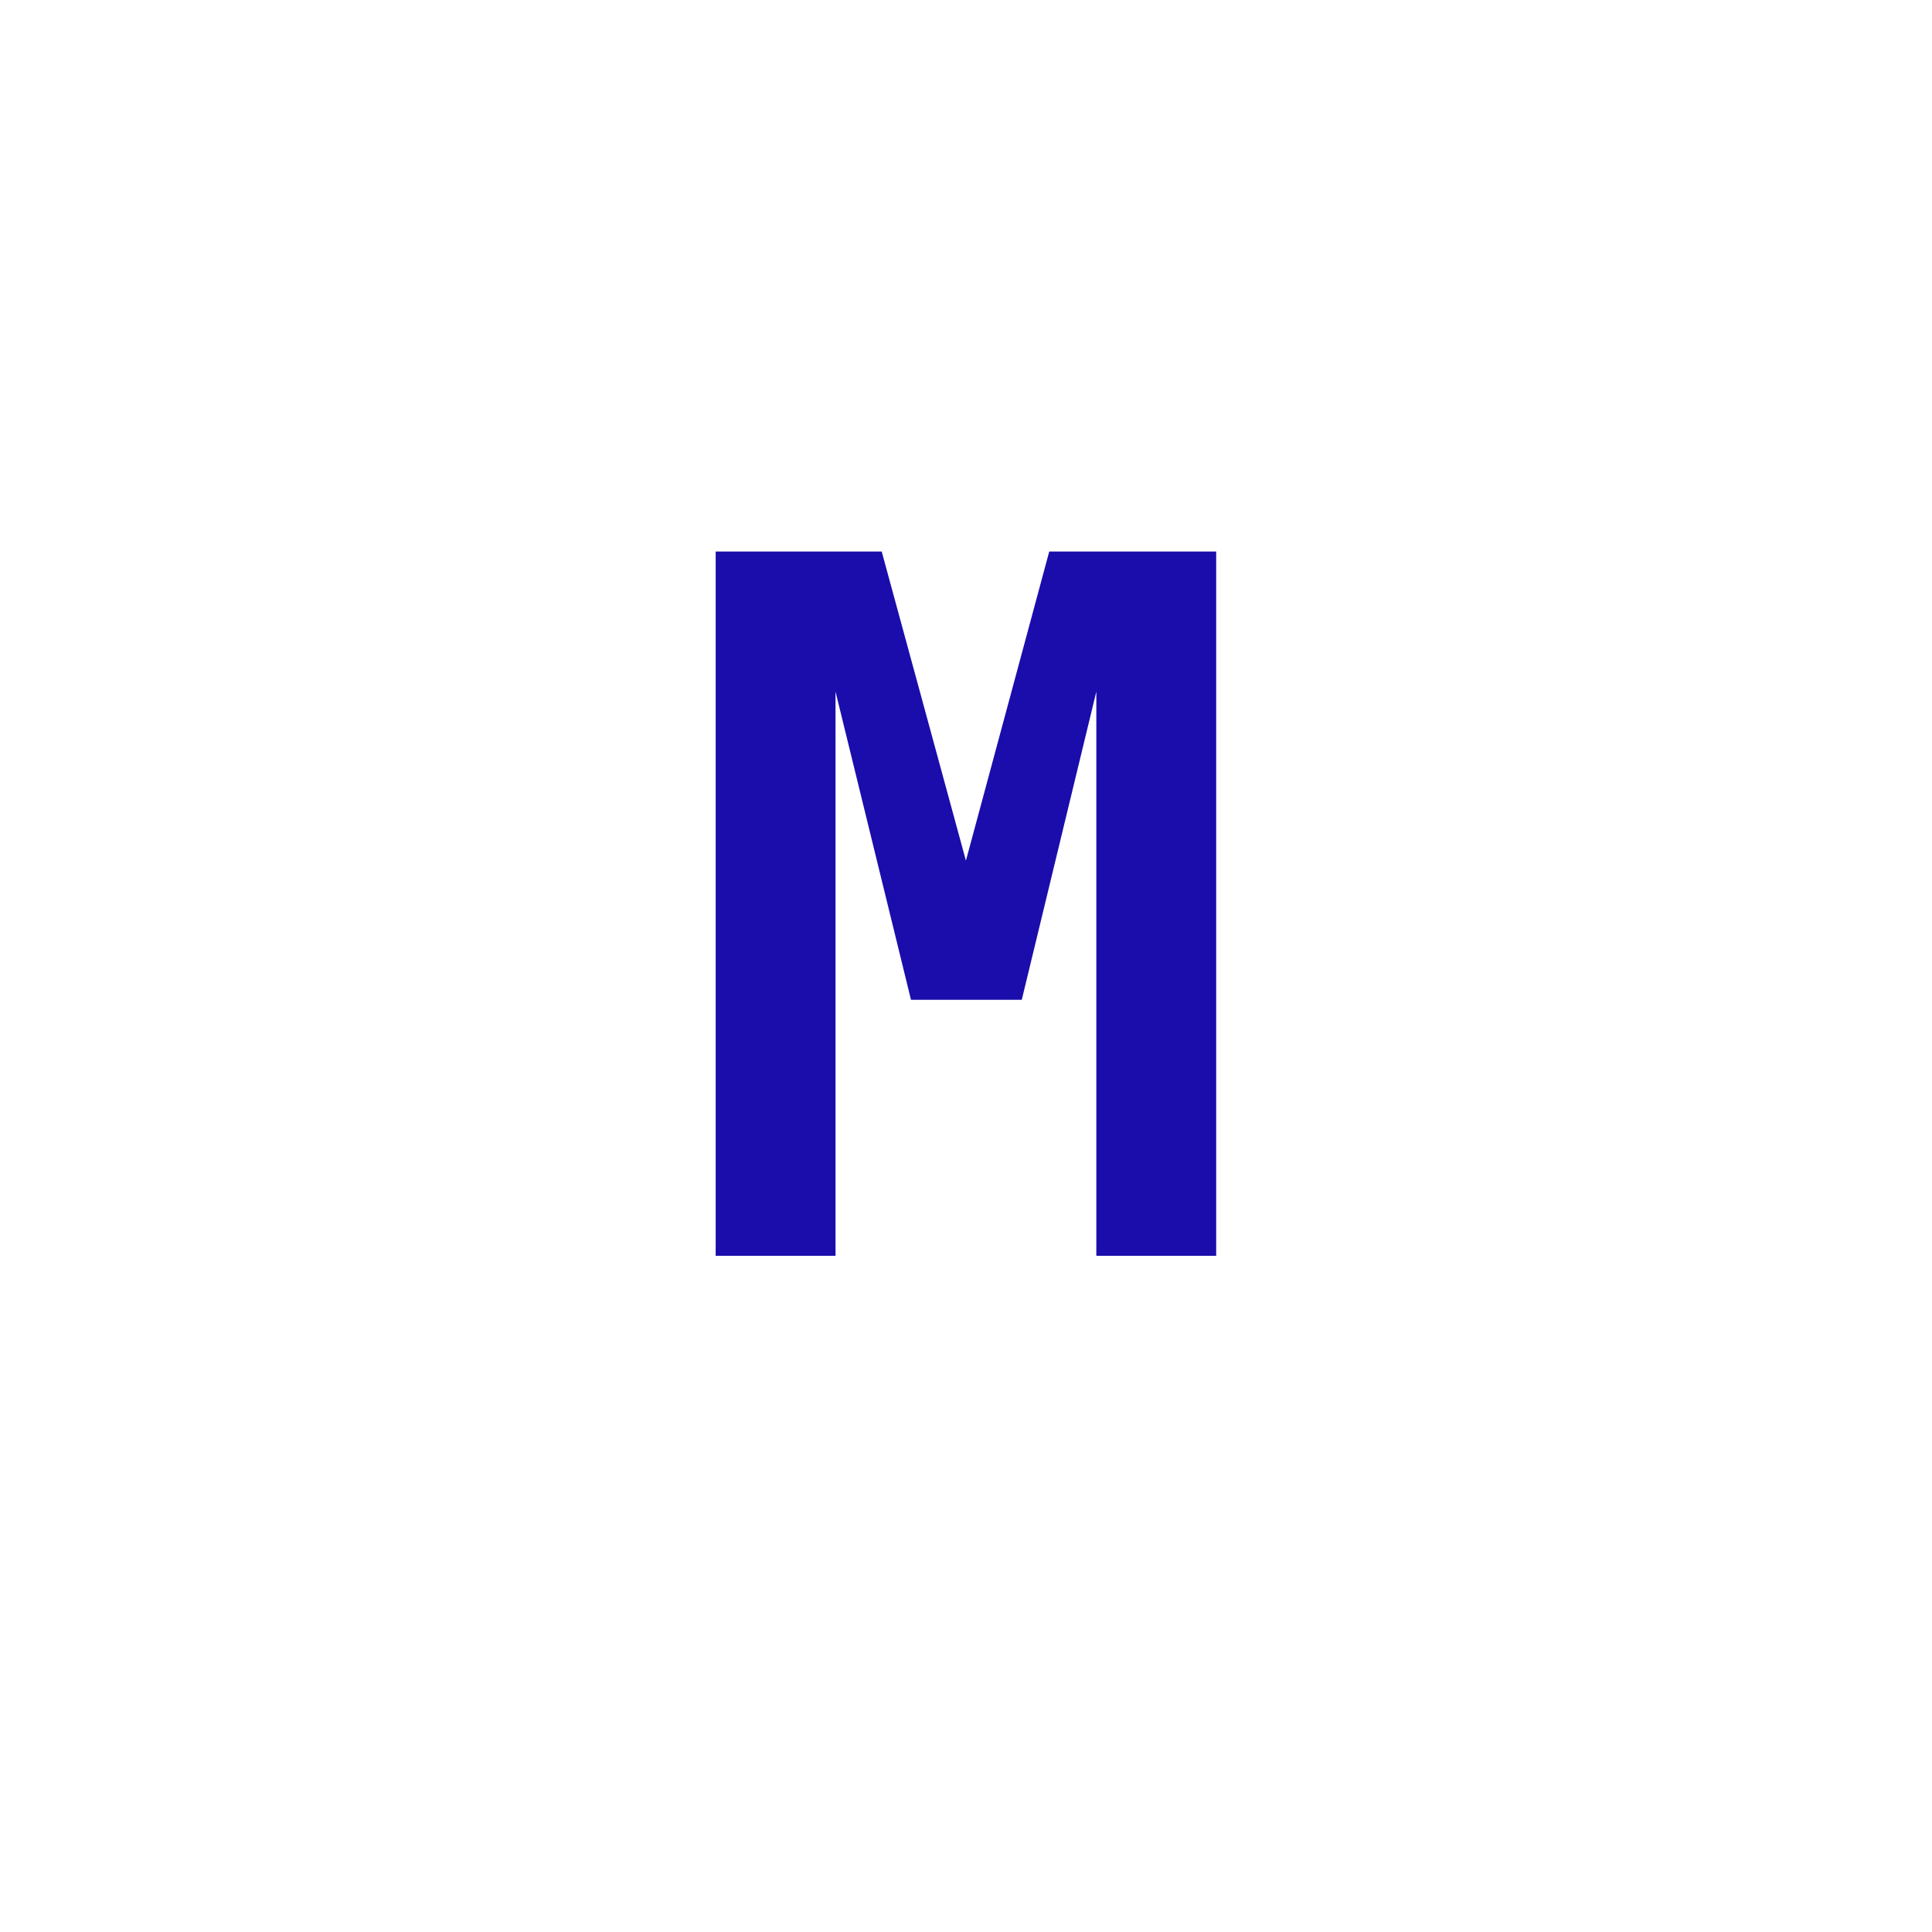
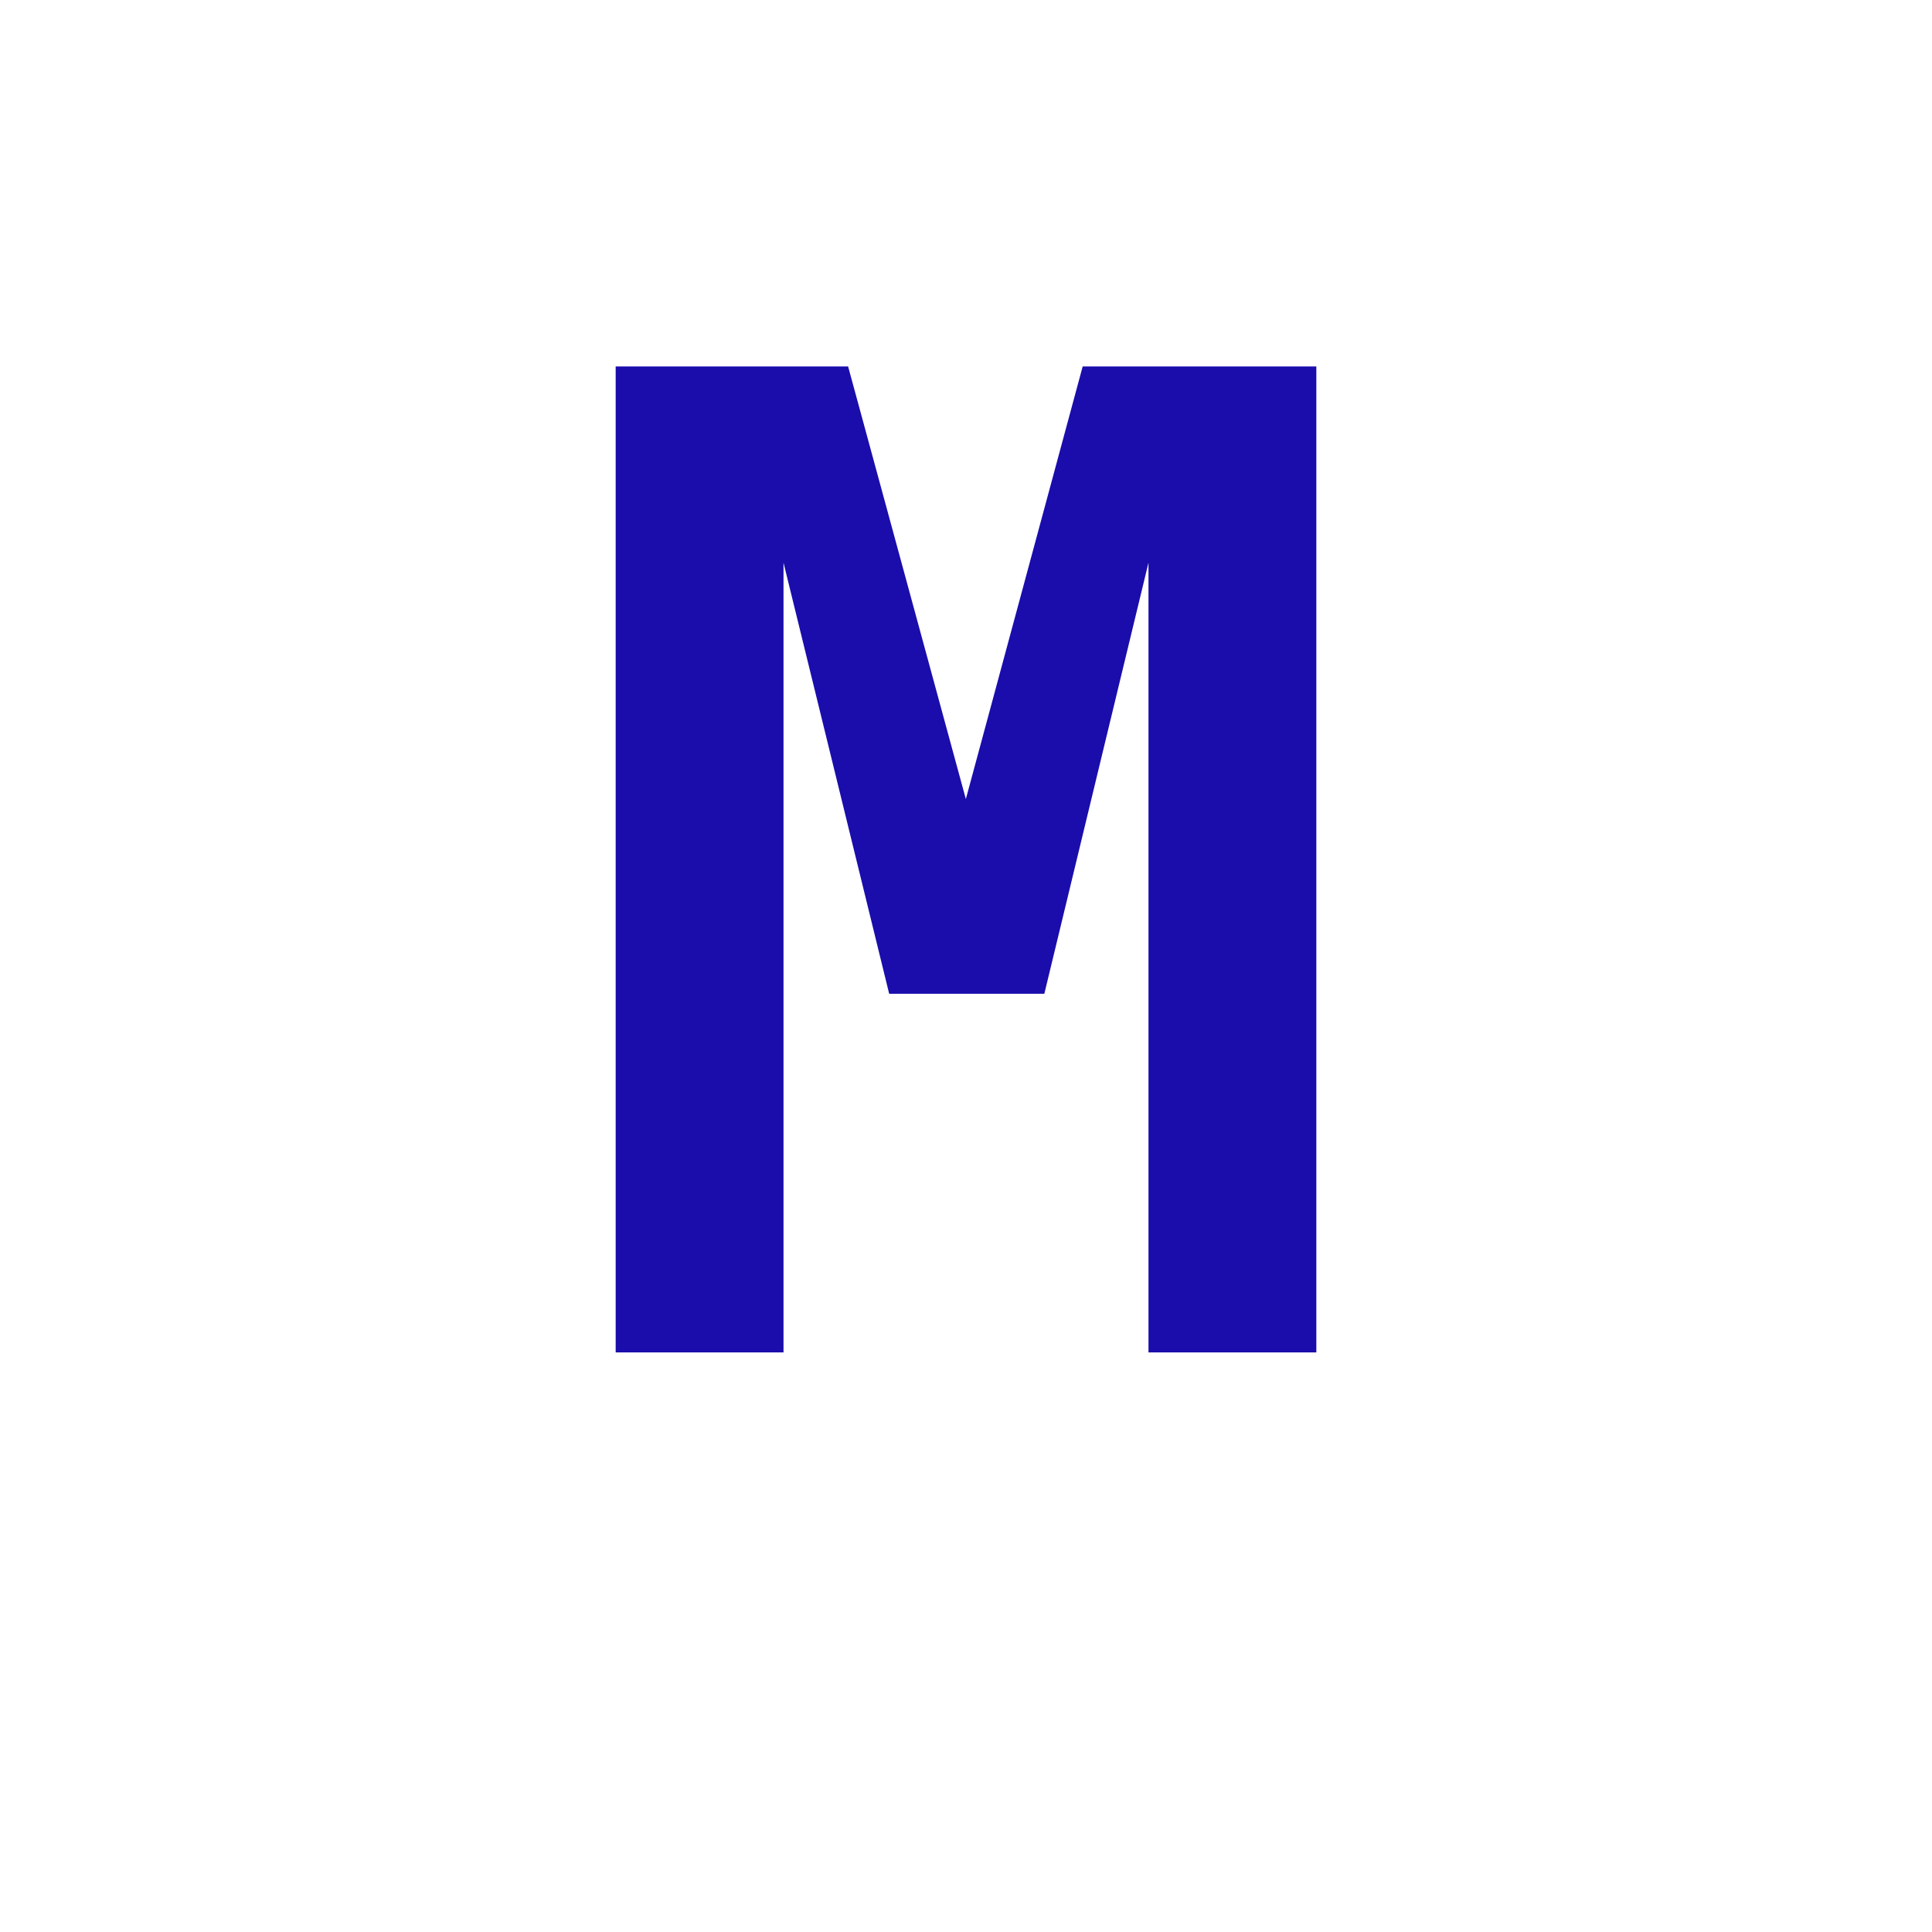
<svg xmlns="http://www.w3.org/2000/svg" viewBox="0 0 100 100">
  <rect width="100" height="100" fill="white" />
-   <text x="50" y="65" font-family="Inconsolata, monospace" font-size="50" font-weight="bold" text-anchor="middle" fill="#1a0dab">M</text>
+   <text x="50" y="70" font-family="Inconsolata, monospace" font-size="70" font-weight="bold" text-anchor="middle" fill="#1a0dab">M</text>
</svg>
